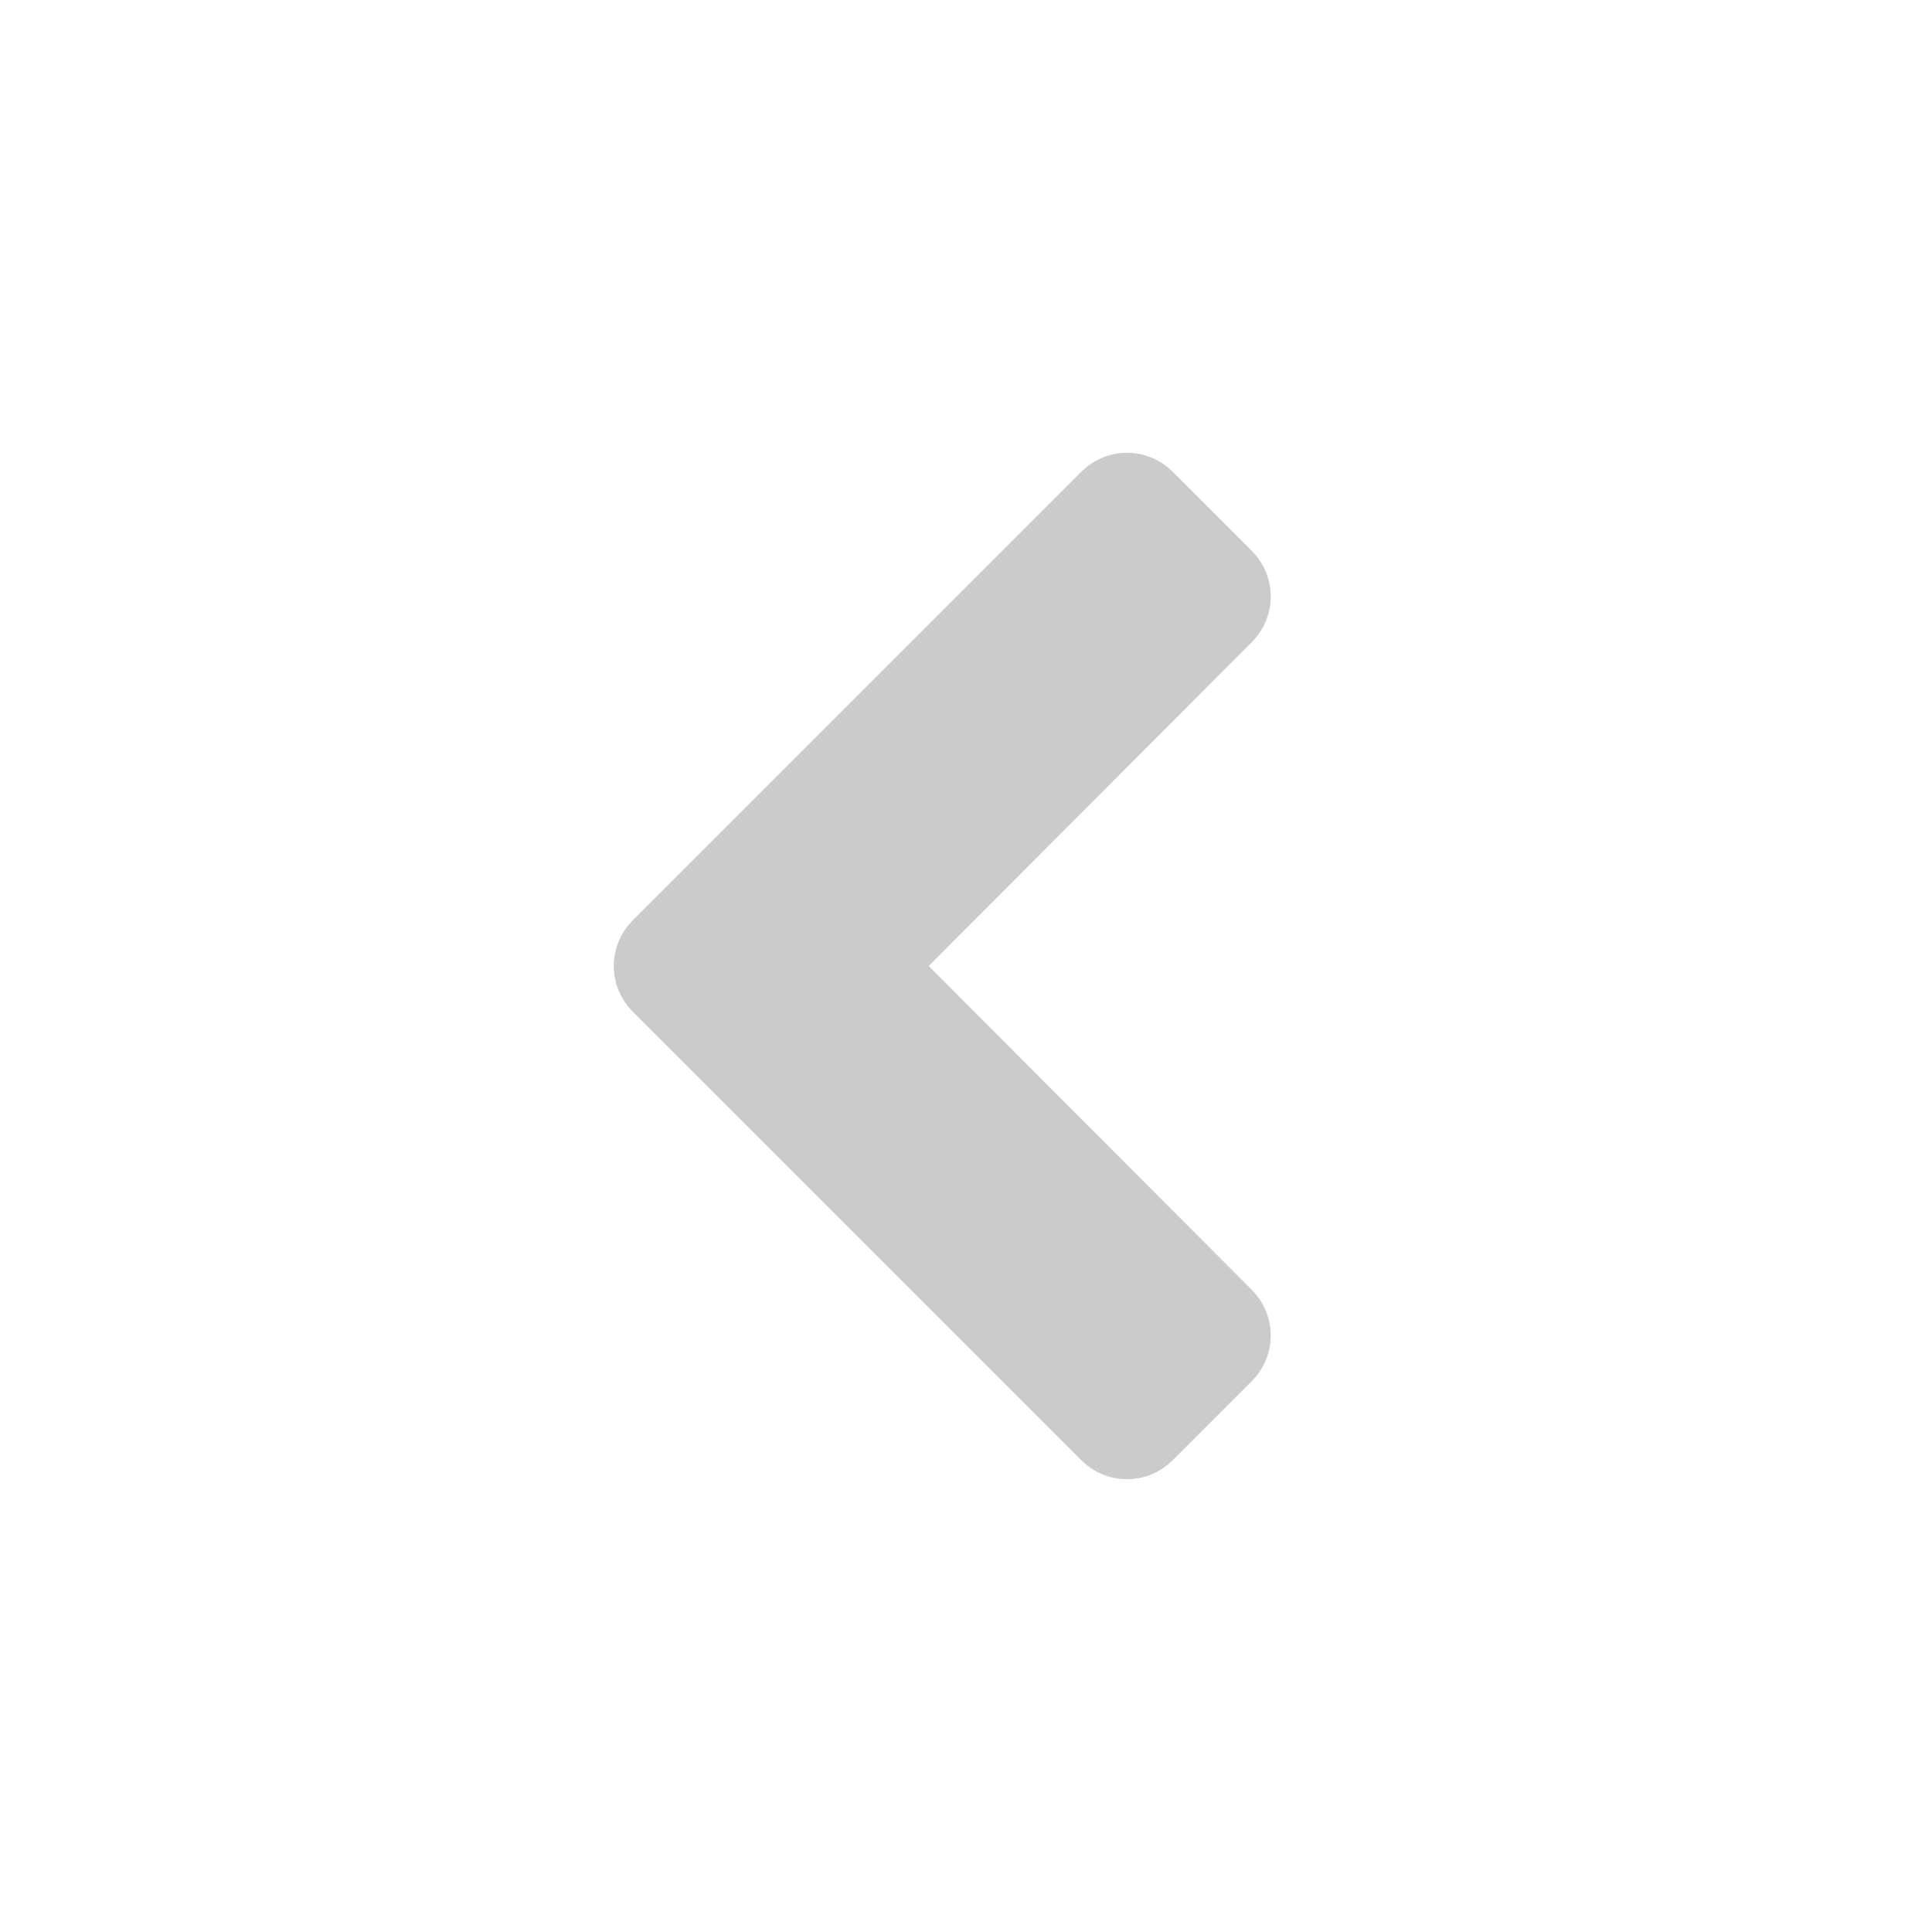
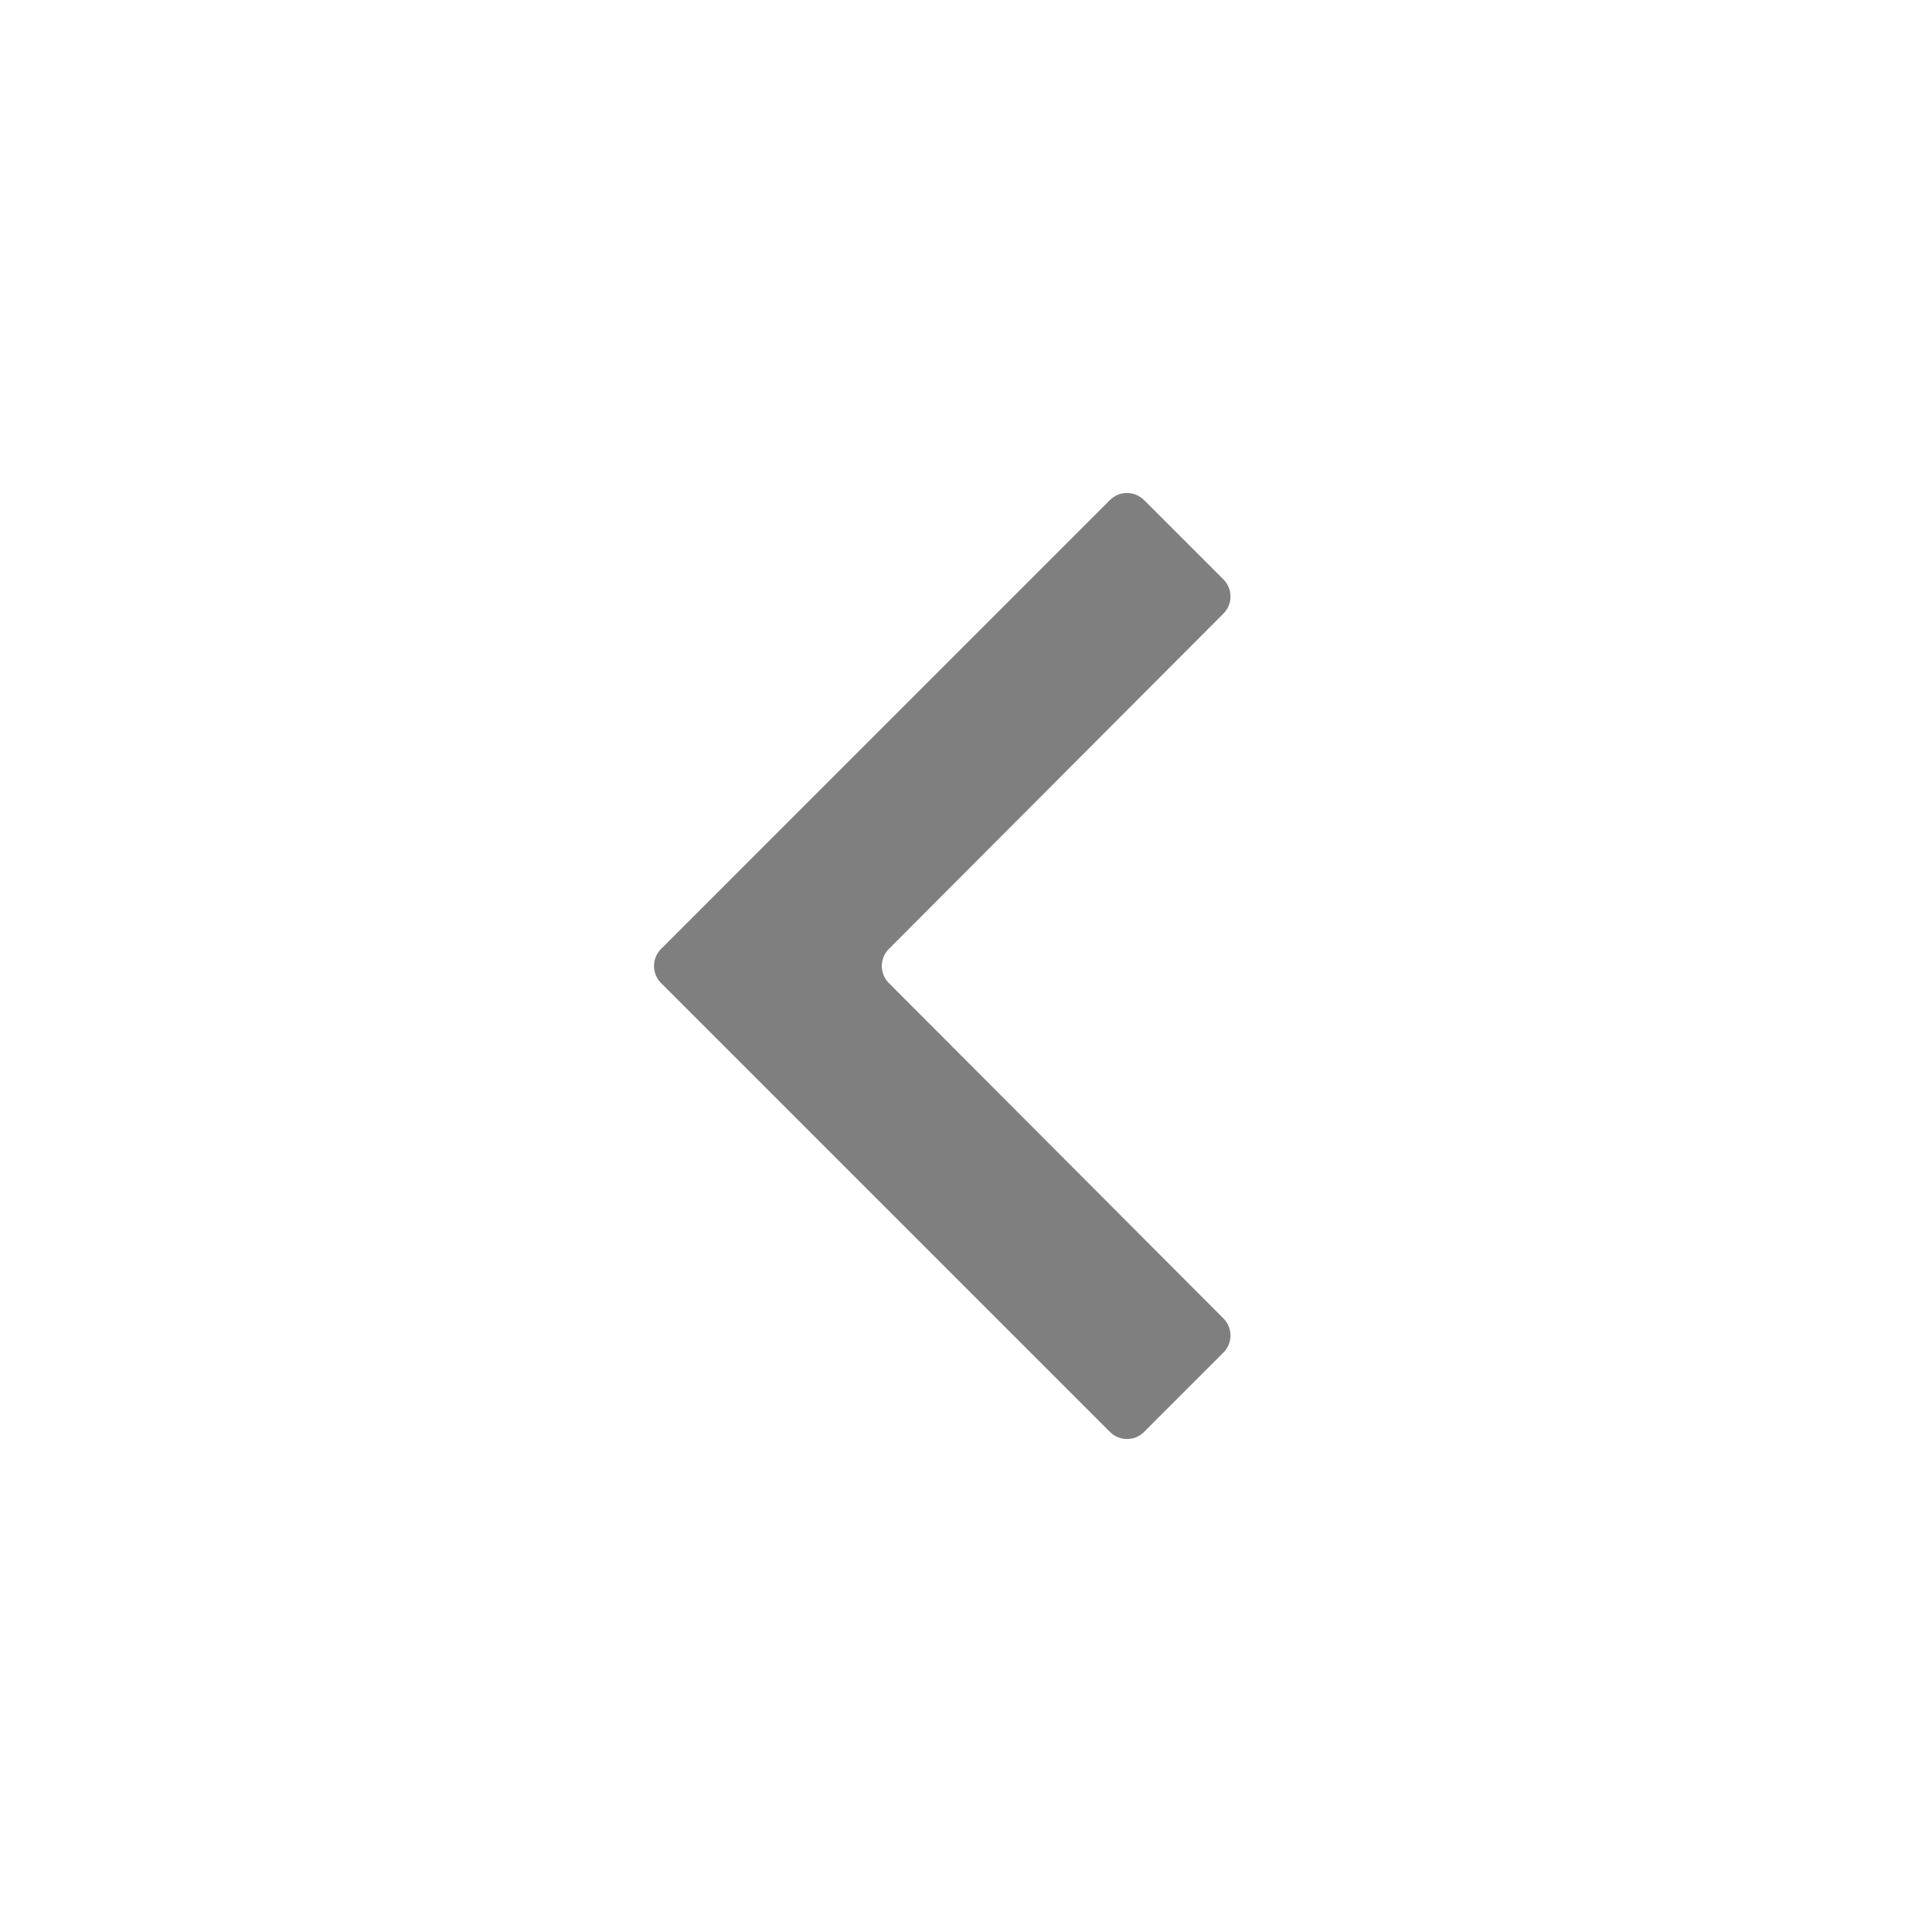
- <svg xmlns="http://www.w3.org/2000/svg" width="24" height="24" viewBox="0 0 24 24" fill="#979797">
+ <svg xmlns="http://www.w3.org/2000/svg" width="24" height="24" viewBox="0 0 24 24" fill="none">
  <g opacity="0.5">
-     <path stroke="#979797" d="M15.198 16.802C15.315 16.685 15.315 16.495 15.198 16.378L11.042 12.212C10.925 12.095 10.925 11.905 11.042 11.788L15.198 7.622C15.315 7.505 15.315 7.315 15.198 7.198L14.212 6.212C14.095 6.095 13.905 6.095 13.788 6.212L8.212 11.788C8.095 11.905 8.095 12.095 8.212 12.212L13.788 17.788C13.905 17.905 14.095 17.905 14.212 17.788L15.198 16.802Z" />
+     <path fill-rule="evenodd" clip-rule="evenodd" d="M15.198 16.802C15.315 16.685 15.315 16.495 15.198 16.378L11.042 12.212C10.925 12.095 10.925 11.905 11.042 11.788L15.198 7.622C15.315 7.505 15.315 7.315 15.198 7.198L14.212 6.212C14.095 6.095 13.905 6.095 13.788 6.212L8.212 11.788C8.095 11.905 8.095 12.095 8.212 12.212L13.788 17.788C13.905 17.905 14.095 17.905 14.212 17.788L15.198 16.802Z" fill="black" />
  </g>
</svg>
